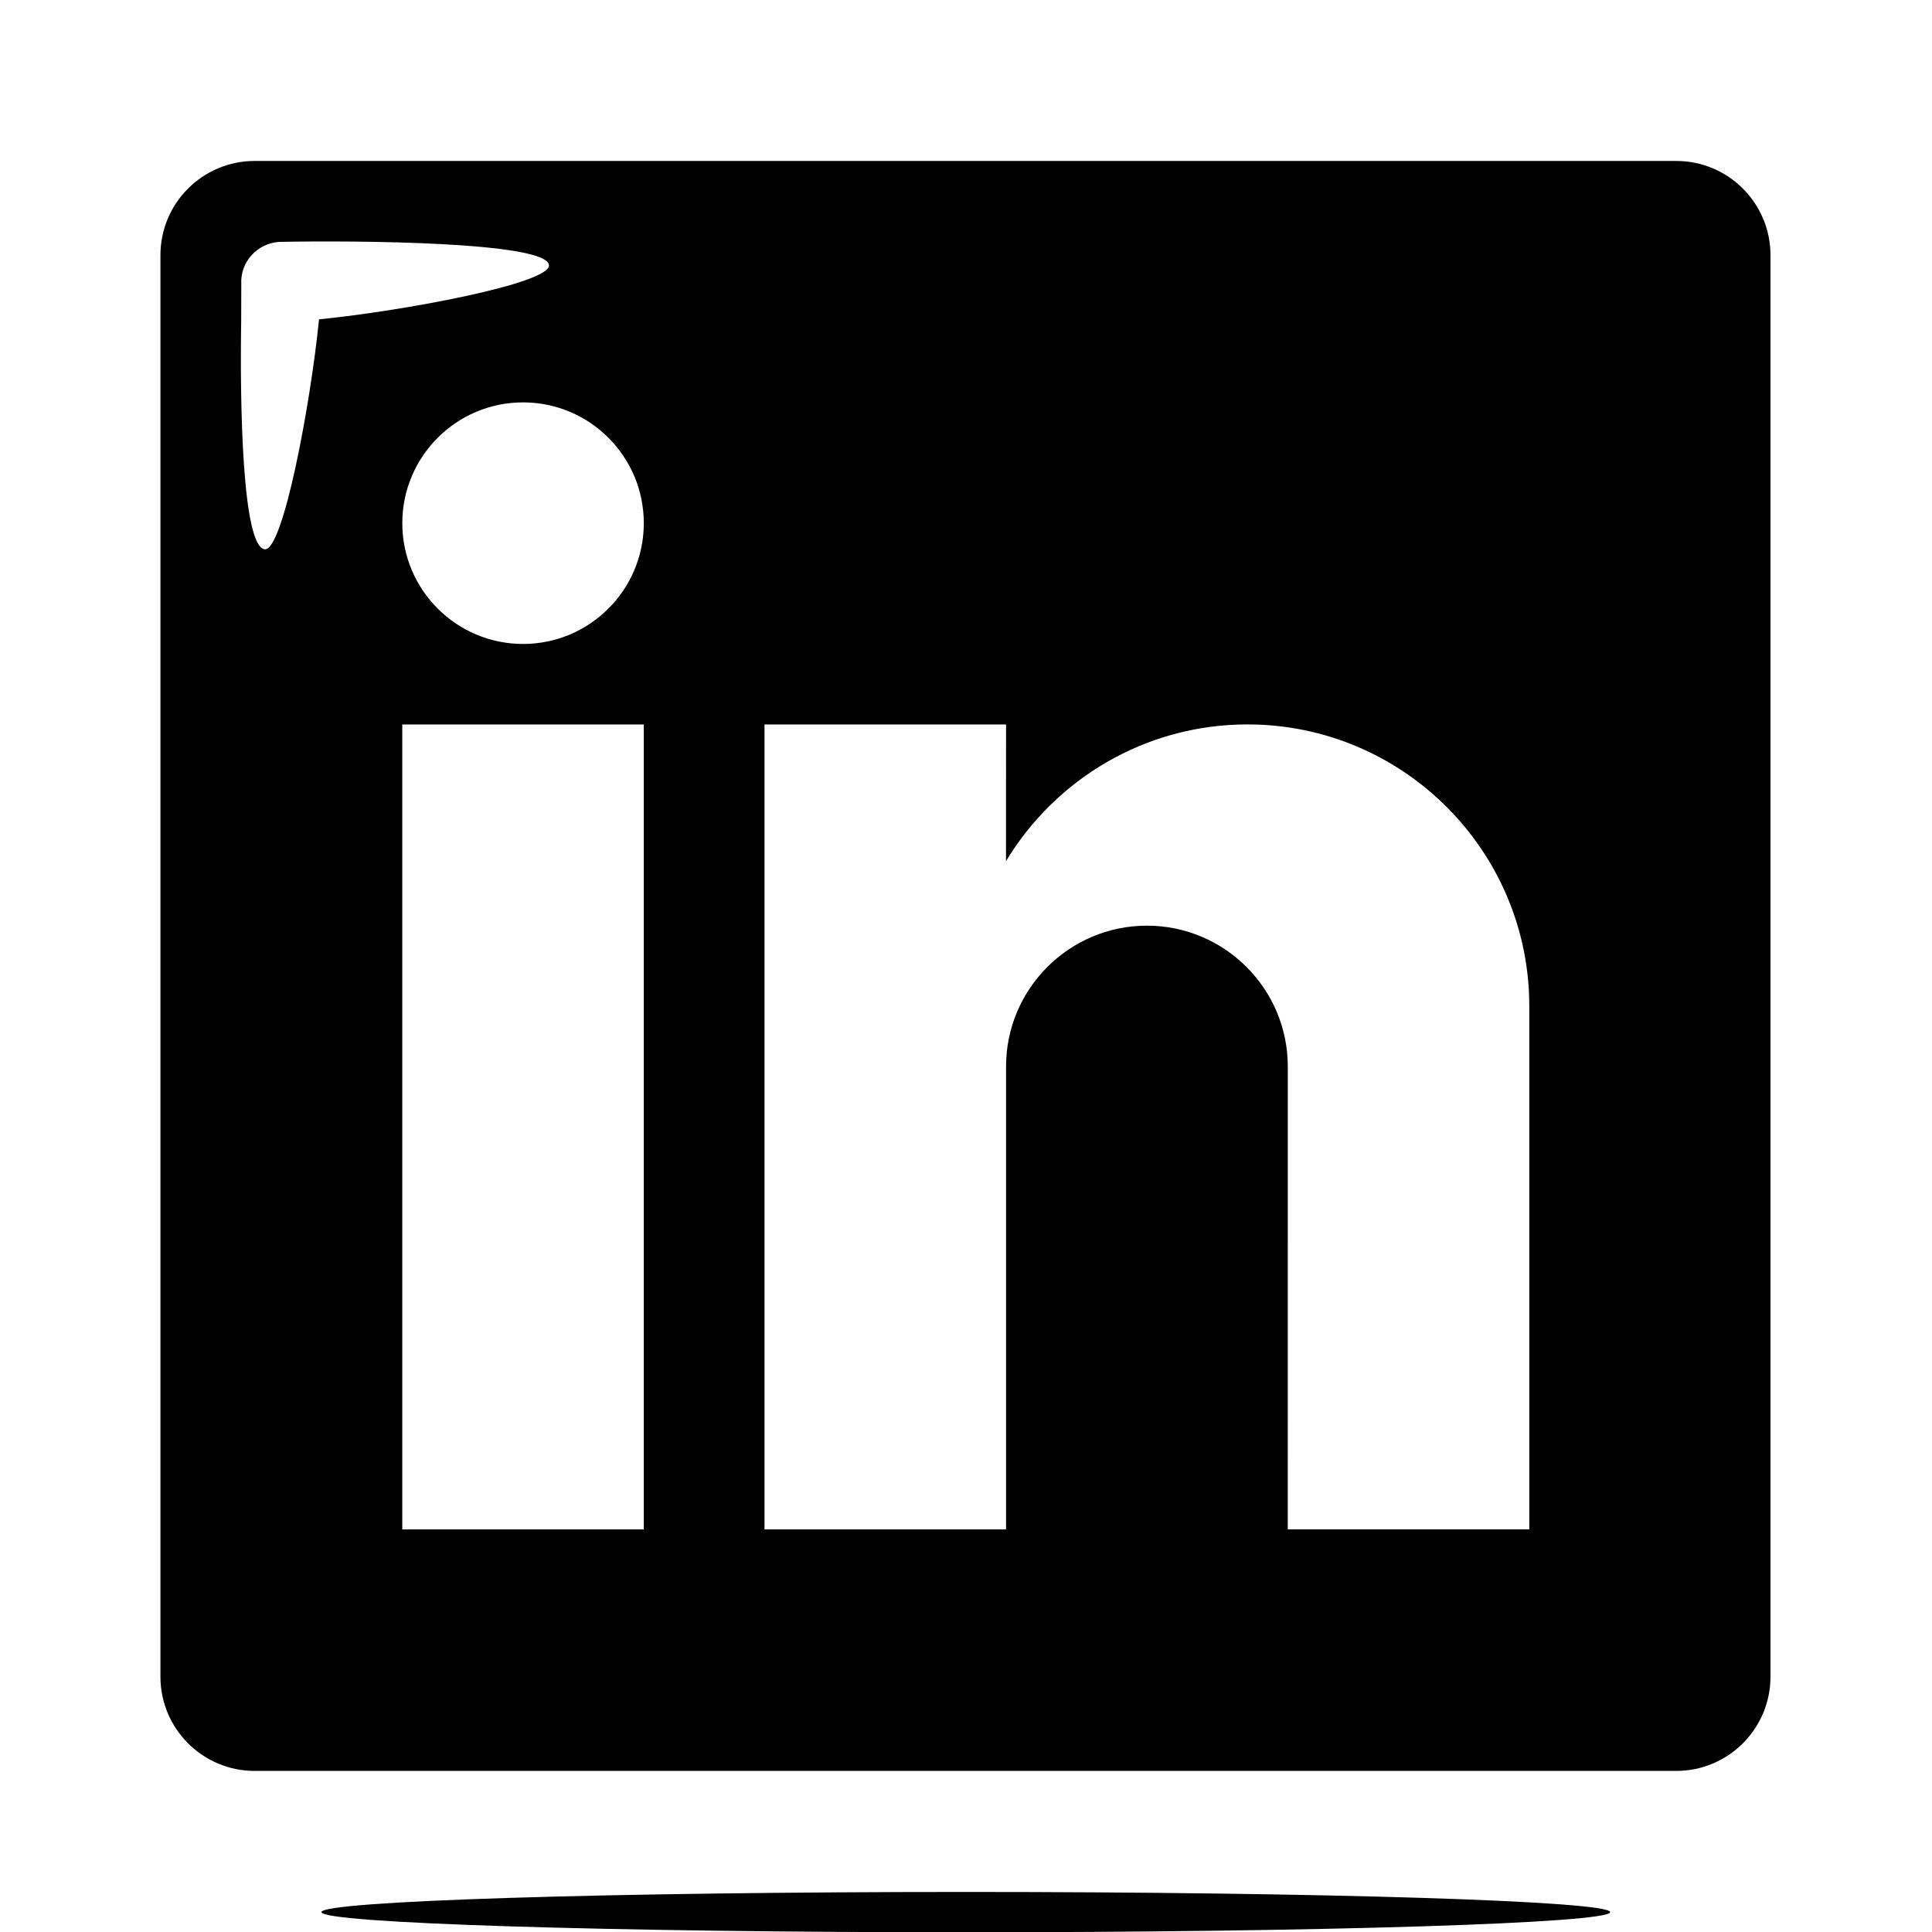
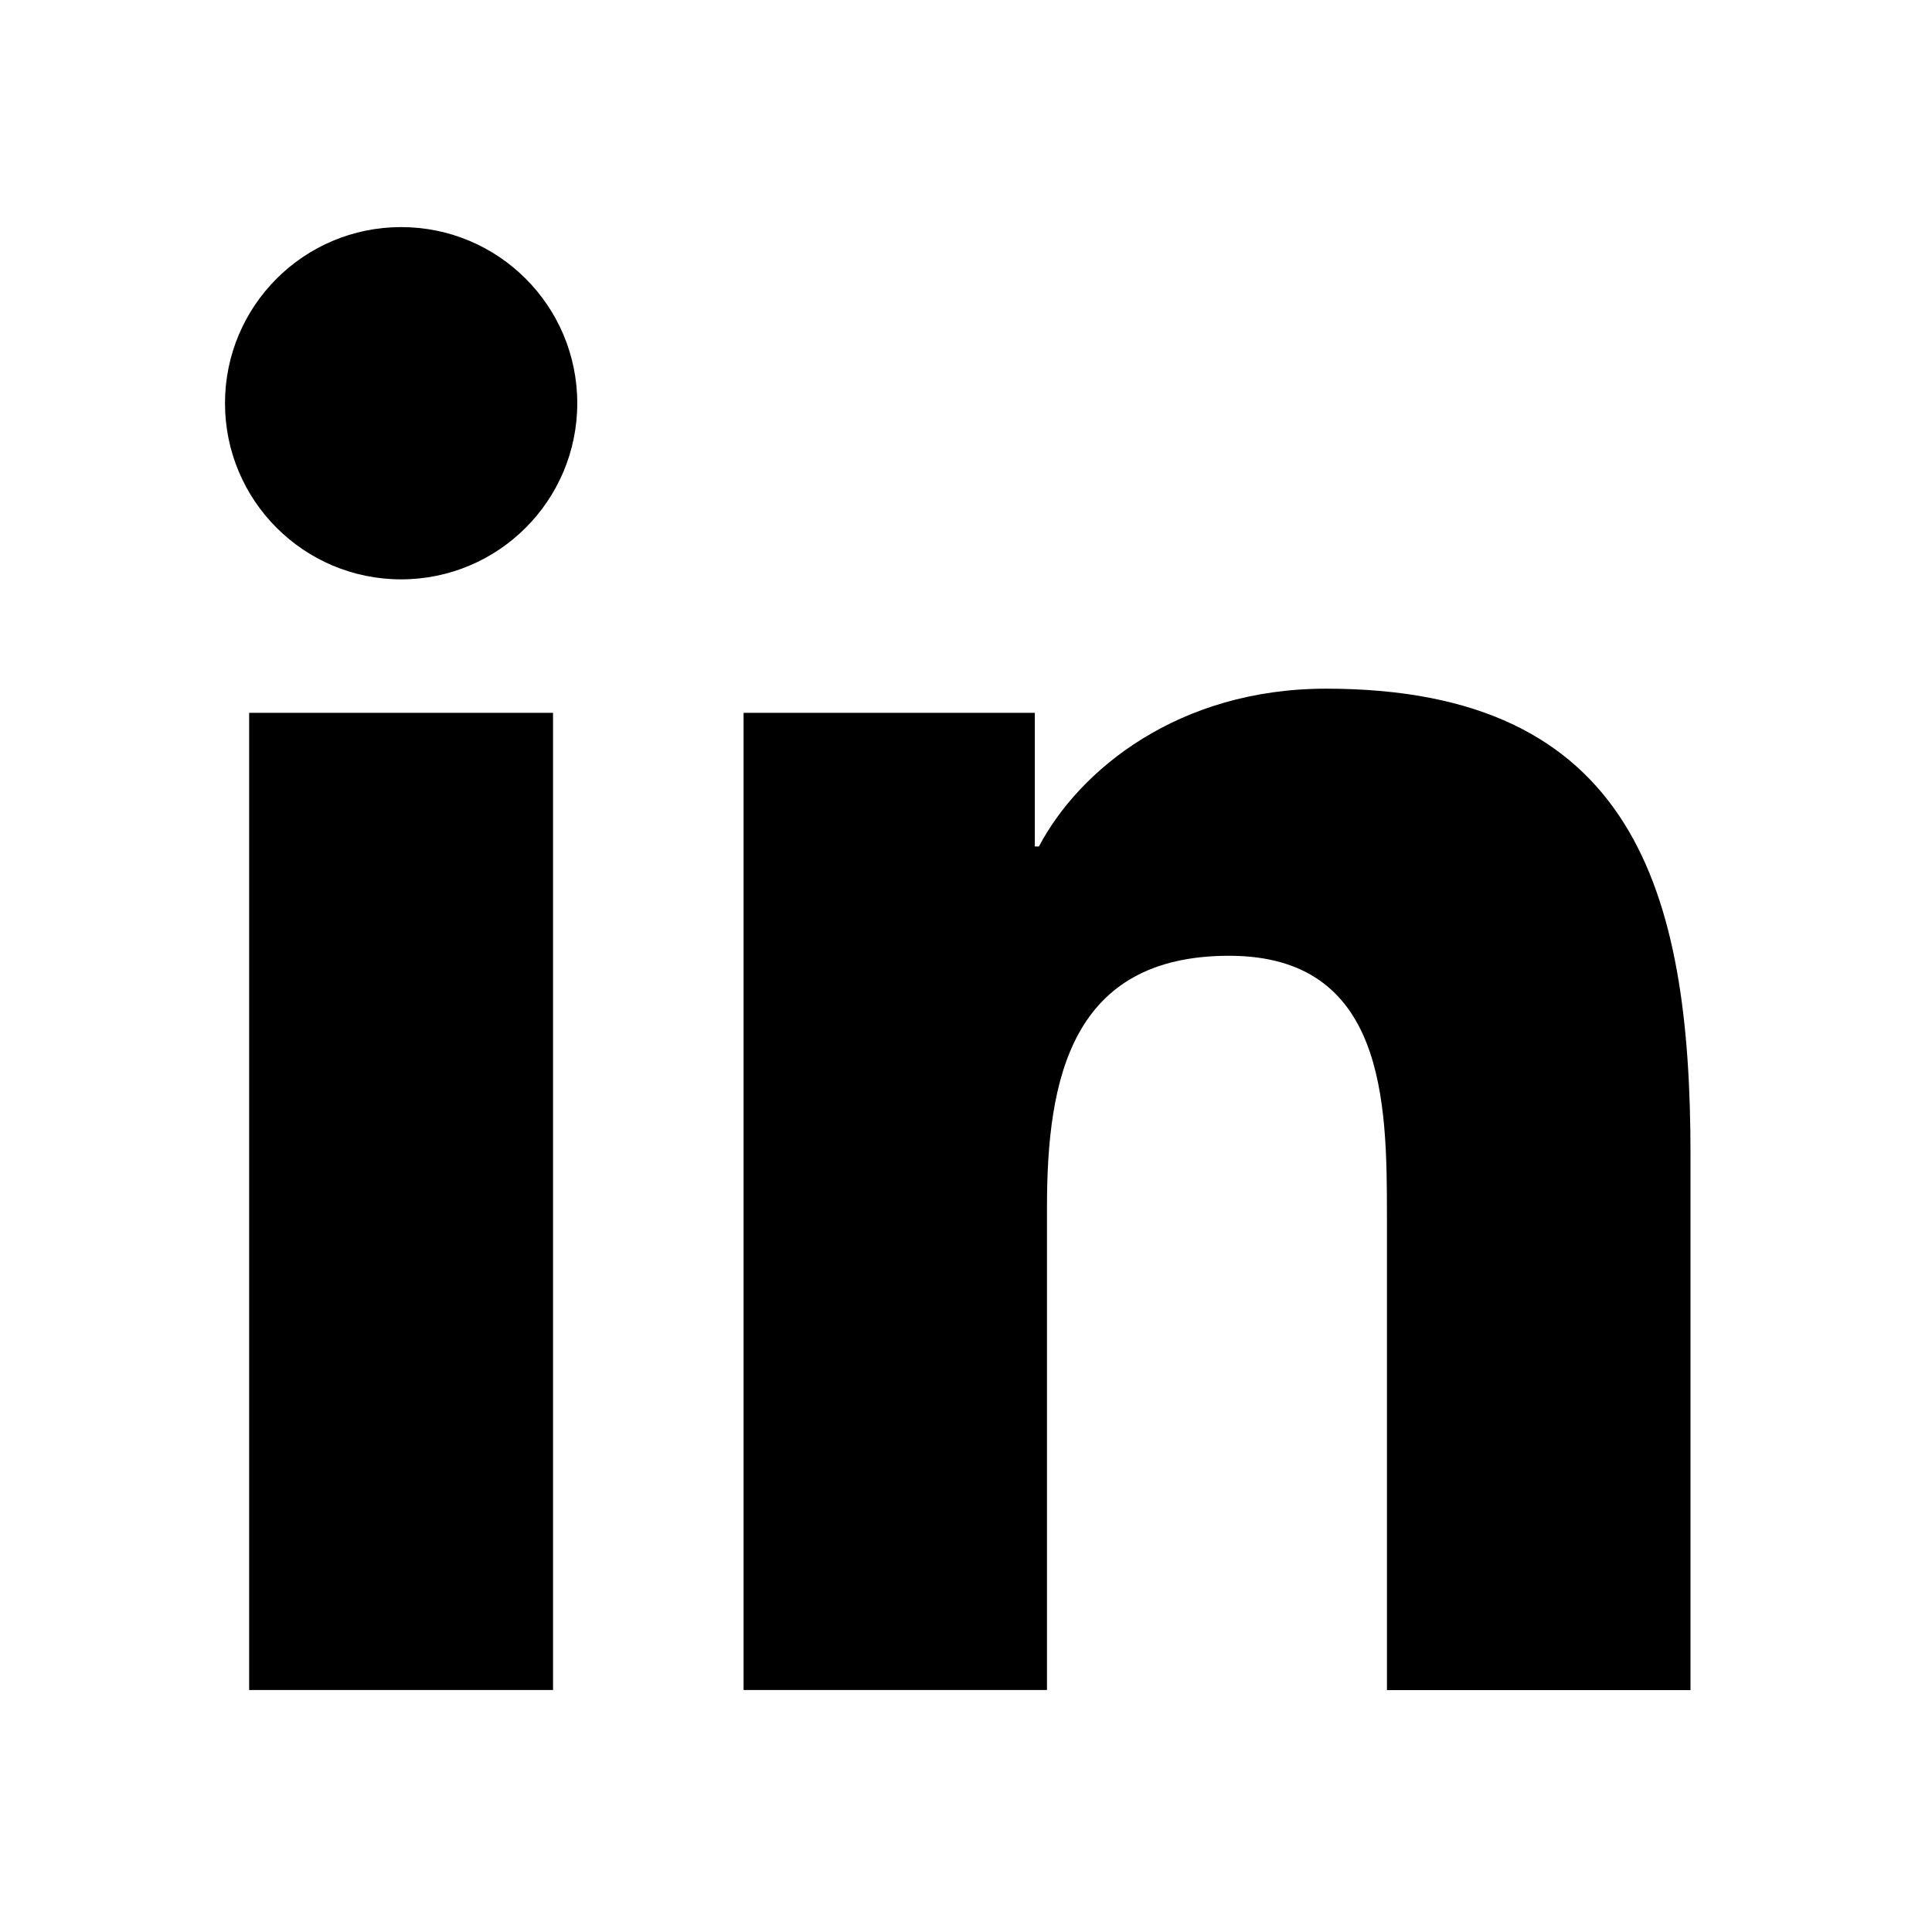
- <svg xmlns="http://www.w3.org/2000/svg" x="0px" y="0px" width="100" height="100" viewBox="0 0 48 48">
-   <path d="M3.986 41.658V6.339c0-1.291 1.049-2.34 2.34-2.34h35.321c1.291 0 2.34 1.049 2.34 2.34v35.319c0 1.291-1.049 2.34-2.34 2.34H6.326C5.035 43.998 3.986 42.949 3.986 41.658zM15.995 37.998V17.999H9.994v19.999H15.995zM24.995 37.998v-11.5c0-1.931 1.569-3.5 3.5-3.5s3.5 1.569 3.5 3.5l-.001 11.499h6.001V24.998c0-3.861-3.139-7-7-7-2.545 0-4.775 1.363-6.001 3.397l.001-3.396h-6.001v19.999H24.995zM15.995 12.998c0-1.656-1.344-3.001-3-3.001s-3 1.345-3 3.001 1.344 3.001 3 3.001S15.995 14.654 15.995 12.998zM7.926 7.934c2.133-.213 5.756-.895 5.713-1.348C13.581 6.006 8.841 5.971 6.93 6.01 6.379 6.049 5.961 6.521 5.995 7.066c0 .019-.004.916-.003.933-.033 2.013.024 5.591.587 5.647C7.031 13.69 7.713 10.067 7.926 7.934zM23.994 47.005c8.836 0 16.008.225 16.008.501 0 .276-7.172.501-16.008.501S7.986 47.782 7.986 47.506C7.986 47.23 15.158 47.005 23.994 47.005z" />
+ <svg xmlns="http://www.w3.org/2000/svg" width="24" height="24" viewBox="0 0 24 24" style="fill: currentColor;transform: ;msFilter:;">
+   <circle cx="4.983" cy="5.009" r="2.188" />
+   <path d="M9.237 8.855v12.139h3.769v-6.003c0-1.584.298-3.118 2.262-3.118 1.937 0 1.961 1.811 1.961 3.218v5.904H21v-6.657c0-3.27-.704-5.783-4.526-5.783-1.835 0-3.065 1.007-3.568 1.96h-.051v-1.66H9.237zm-6.142 0H6.87v12.139H3.095z" />
</svg>
